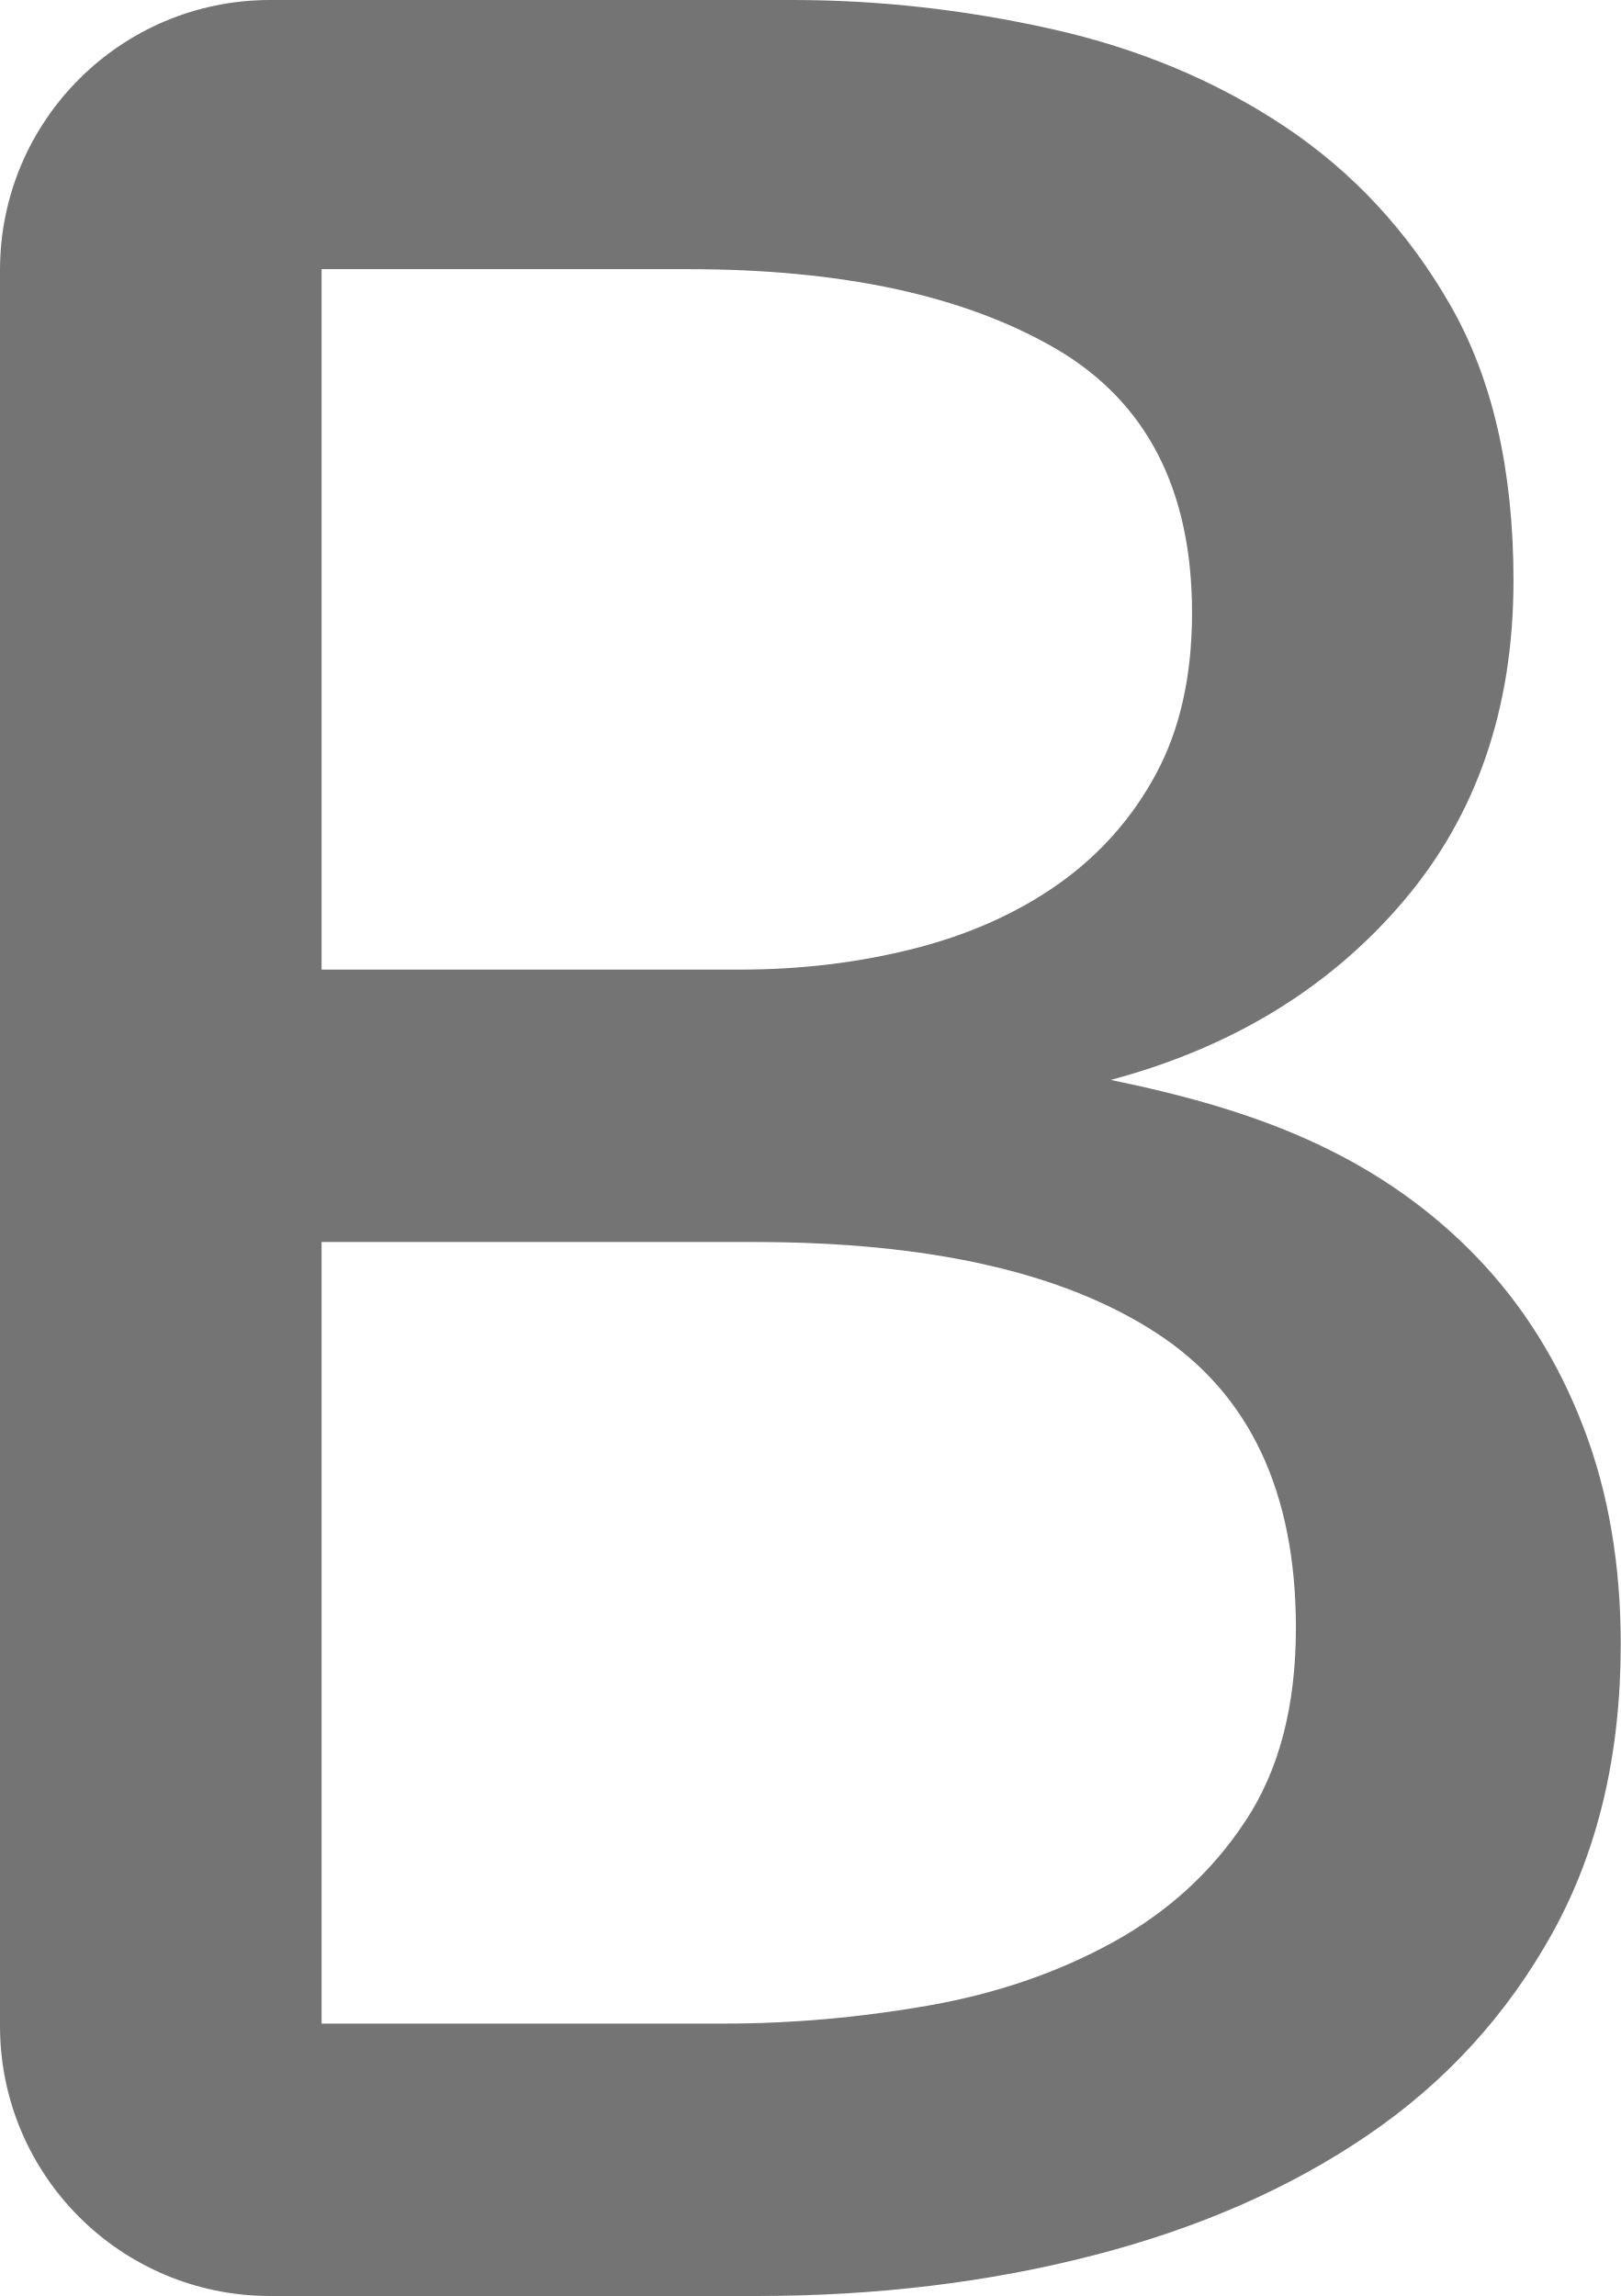
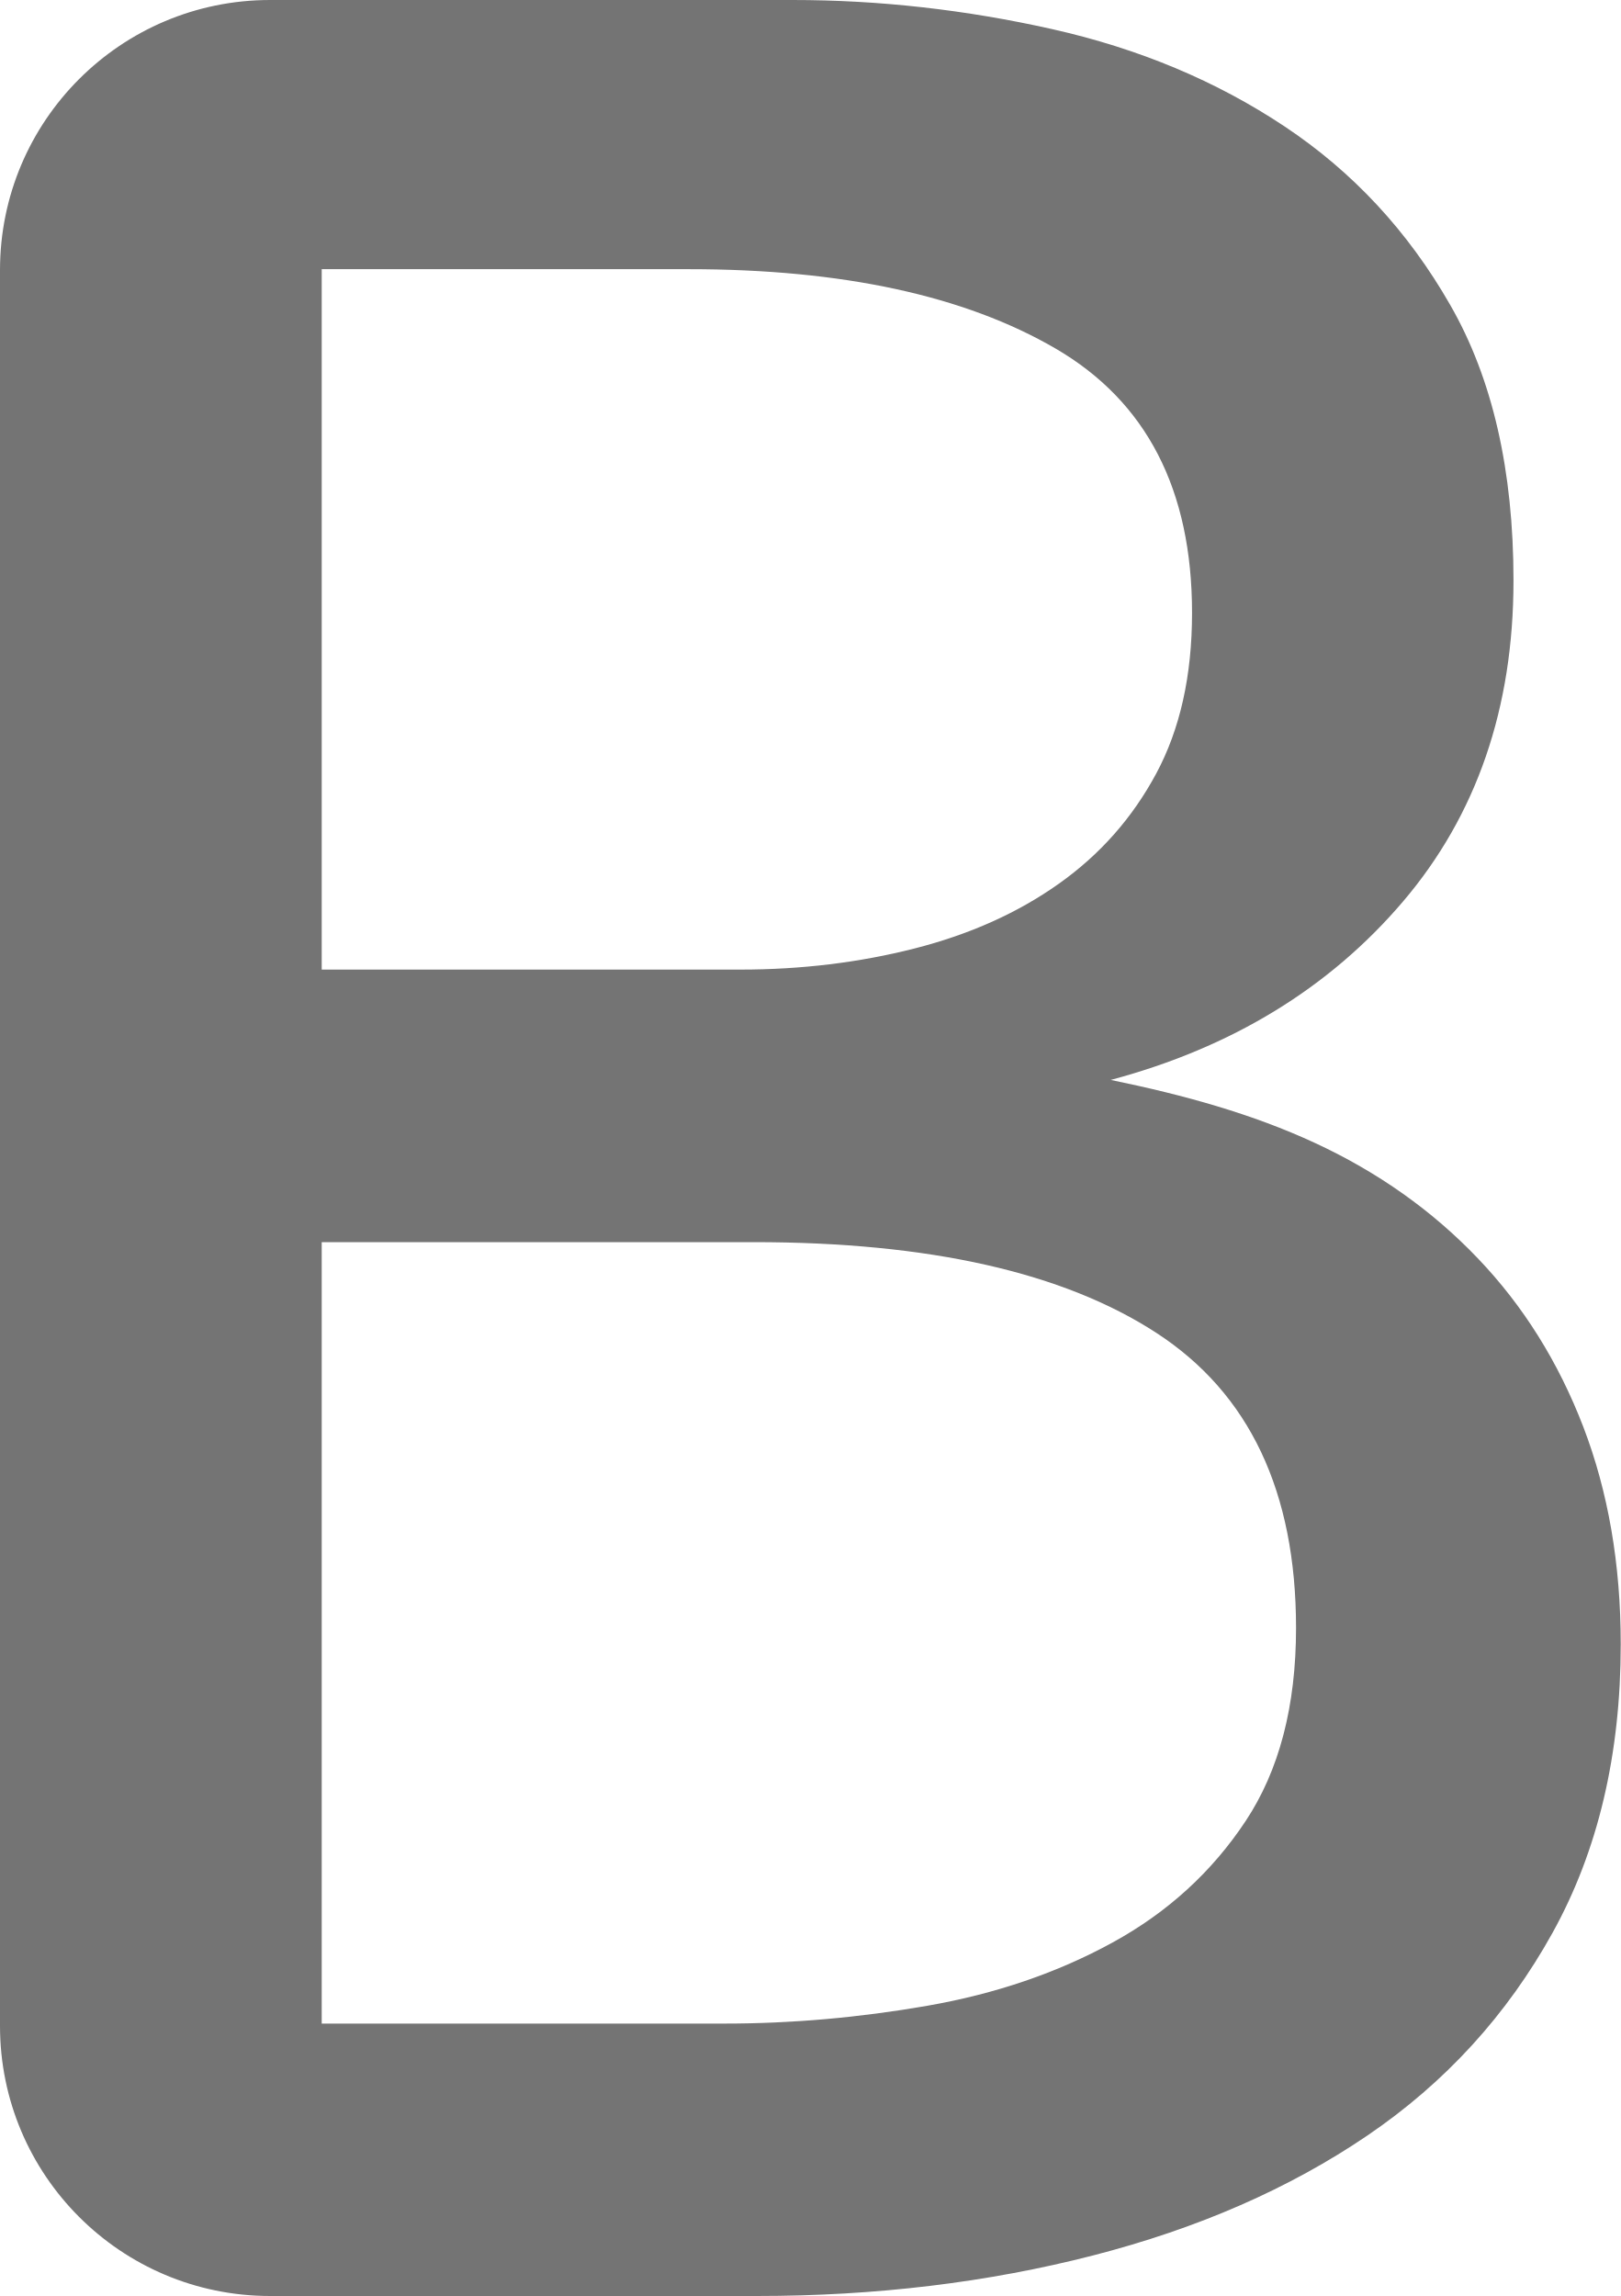
- <svg xmlns="http://www.w3.org/2000/svg" width="12px" height="17px" viewBox="0 0 12 17" version="1.1">
-   <defs />
-   <g id="Edit-Page" stroke="none" stroke-width="1" fill="none" fill-rule="evenodd" transform="translate(-125, -564)">
-     <g id="icon-bold" transform="translate(113, 554)">
-       <g>
-         <rect id="Rectangle-3" fill="#D8D8D8" opacity="0" x="0" y="0" width="36" height="36" />
-         <path d="M14,10 L17.868,10 C18.509,10 19.15,10.072 19.792,10.216 C20.433,10.36 21.006,10.6 21.511,10.936 C22.016,11.273 22.425,11.713 22.737,12.257 C23.05,12.801 23.206,13.482 23.206,14.298 C23.206,15.242 22.934,16.035 22.389,16.675 C21.844,17.315 21.122,17.756 20.224,17.996 C20.77,18.108 21.275,18.248 21.739,18.464 C22.204,18.68 22.605,18.964 22.942,19.316 C23.279,19.669 23.539,20.085 23.723,20.565 C23.908,21.045 24,21.581 24,22.174 C24,22.99 23.832,23.702 23.495,24.311 C23.158,24.919 22.701,25.419 22.124,25.811 C21.547,26.204 20.87,26.5 20.092,26.7 C19.315,26.9 18.485,27 17.603,27 L14,27 C12.895,27 12,26.105 12,25 L12,12 C12,10.895 12.895,10 14,10 Z M14.381,17.179 L17.483,17.179 C17.932,17.179 18.361,17.127 18.77,17.023 C19.178,16.919 19.535,16.759 19.84,16.543 C20.144,16.327 20.385,16.055 20.561,15.727 C20.737,15.399 20.826,15.002 20.826,14.538 C20.826,13.626 20.489,12.973 19.816,12.581 C19.142,12.189 18.236,11.993 17.098,11.993 L14.381,11.993 L14.381,17.179 Z M14.381,24.983 L17.363,24.983 C17.86,24.983 18.361,24.939 18.866,24.851 C19.371,24.763 19.828,24.607 20.236,24.383 C20.645,24.159 20.974,23.859 21.222,23.482 C21.471,23.106 21.595,22.63 21.595,22.054 C21.595,21.045 21.251,20.317 20.561,19.869 C19.872,19.42 18.878,19.196 17.579,19.196 L14.381,19.196 L14.381,24.983 Z" fill-opacity="0.544" fill="#000000" />
-       </g>
+ <svg xmlns="http://www.w3.org/2000/svg" version="1.1" viewBox="0 0 12 17">
+   <g transform="translate(-125 -564)" fill="none" fill-rule="evenodd">
+     <g transform="translate(113 554)">
+       <rect width="36" height="36" fill="#D8D8D8" opacity="0" />
+       <path d="m14 10h3.868c0.641 0 1.283 0.072 1.924 0.216 0.641 0.144 1.214 0.384 1.719 0.72 0.505 0.336 0.914 0.776 1.226 1.321 0.313 0.544 0.469 1.225 0.469 2.041 0 0.944-0.273 1.737-0.818 2.377-0.545 0.64-1.266 1.081-2.164 1.321 0.545 0.112 1.05 0.252 1.515 0.468 0.465 0.216 0.866 0.5 1.202 0.852 0.337 0.352 0.597 0.768 0.782 1.249 0.184 0.48 0.277 1.016 0.277 1.609 0 0.816-0.168 1.529-0.505 2.137-0.337 0.608-0.794 1.109-1.371 1.501s-1.254 0.688-2.032 0.888c-0.778 0.2-1.607 0.3-2.489 0.3h-3.603c-1.105 0-2-0.895-2-2v-13c0-1.105 0.895-2 2-2zm0.381 7.179h3.102c0.449 0 0.878-0.052 1.287-0.156s0.766-0.264 1.07-0.48c0.305-0.216 0.545-0.488 0.721-0.816 0.176-0.328 0.265-0.724 0.265-1.189 0-0.912-0.337-1.565-1.01-1.957-0.673-0.392-1.579-0.588-2.717-0.588h-2.717v5.186zm0 7.804h2.982c0.497 0 0.998-0.044 1.503-0.132 0.505-0.088 0.962-0.244 1.371-0.468 0.409-0.224 0.737-0.524 0.986-0.9s0.373-0.852 0.373-1.429c0-1.008-0.345-1.737-1.034-2.185-0.689-0.448-1.683-0.672-2.982-0.672h-3.198v5.787z" fill="#000" fill-opacity=".544" />
    </g>
  </g>
</svg>
